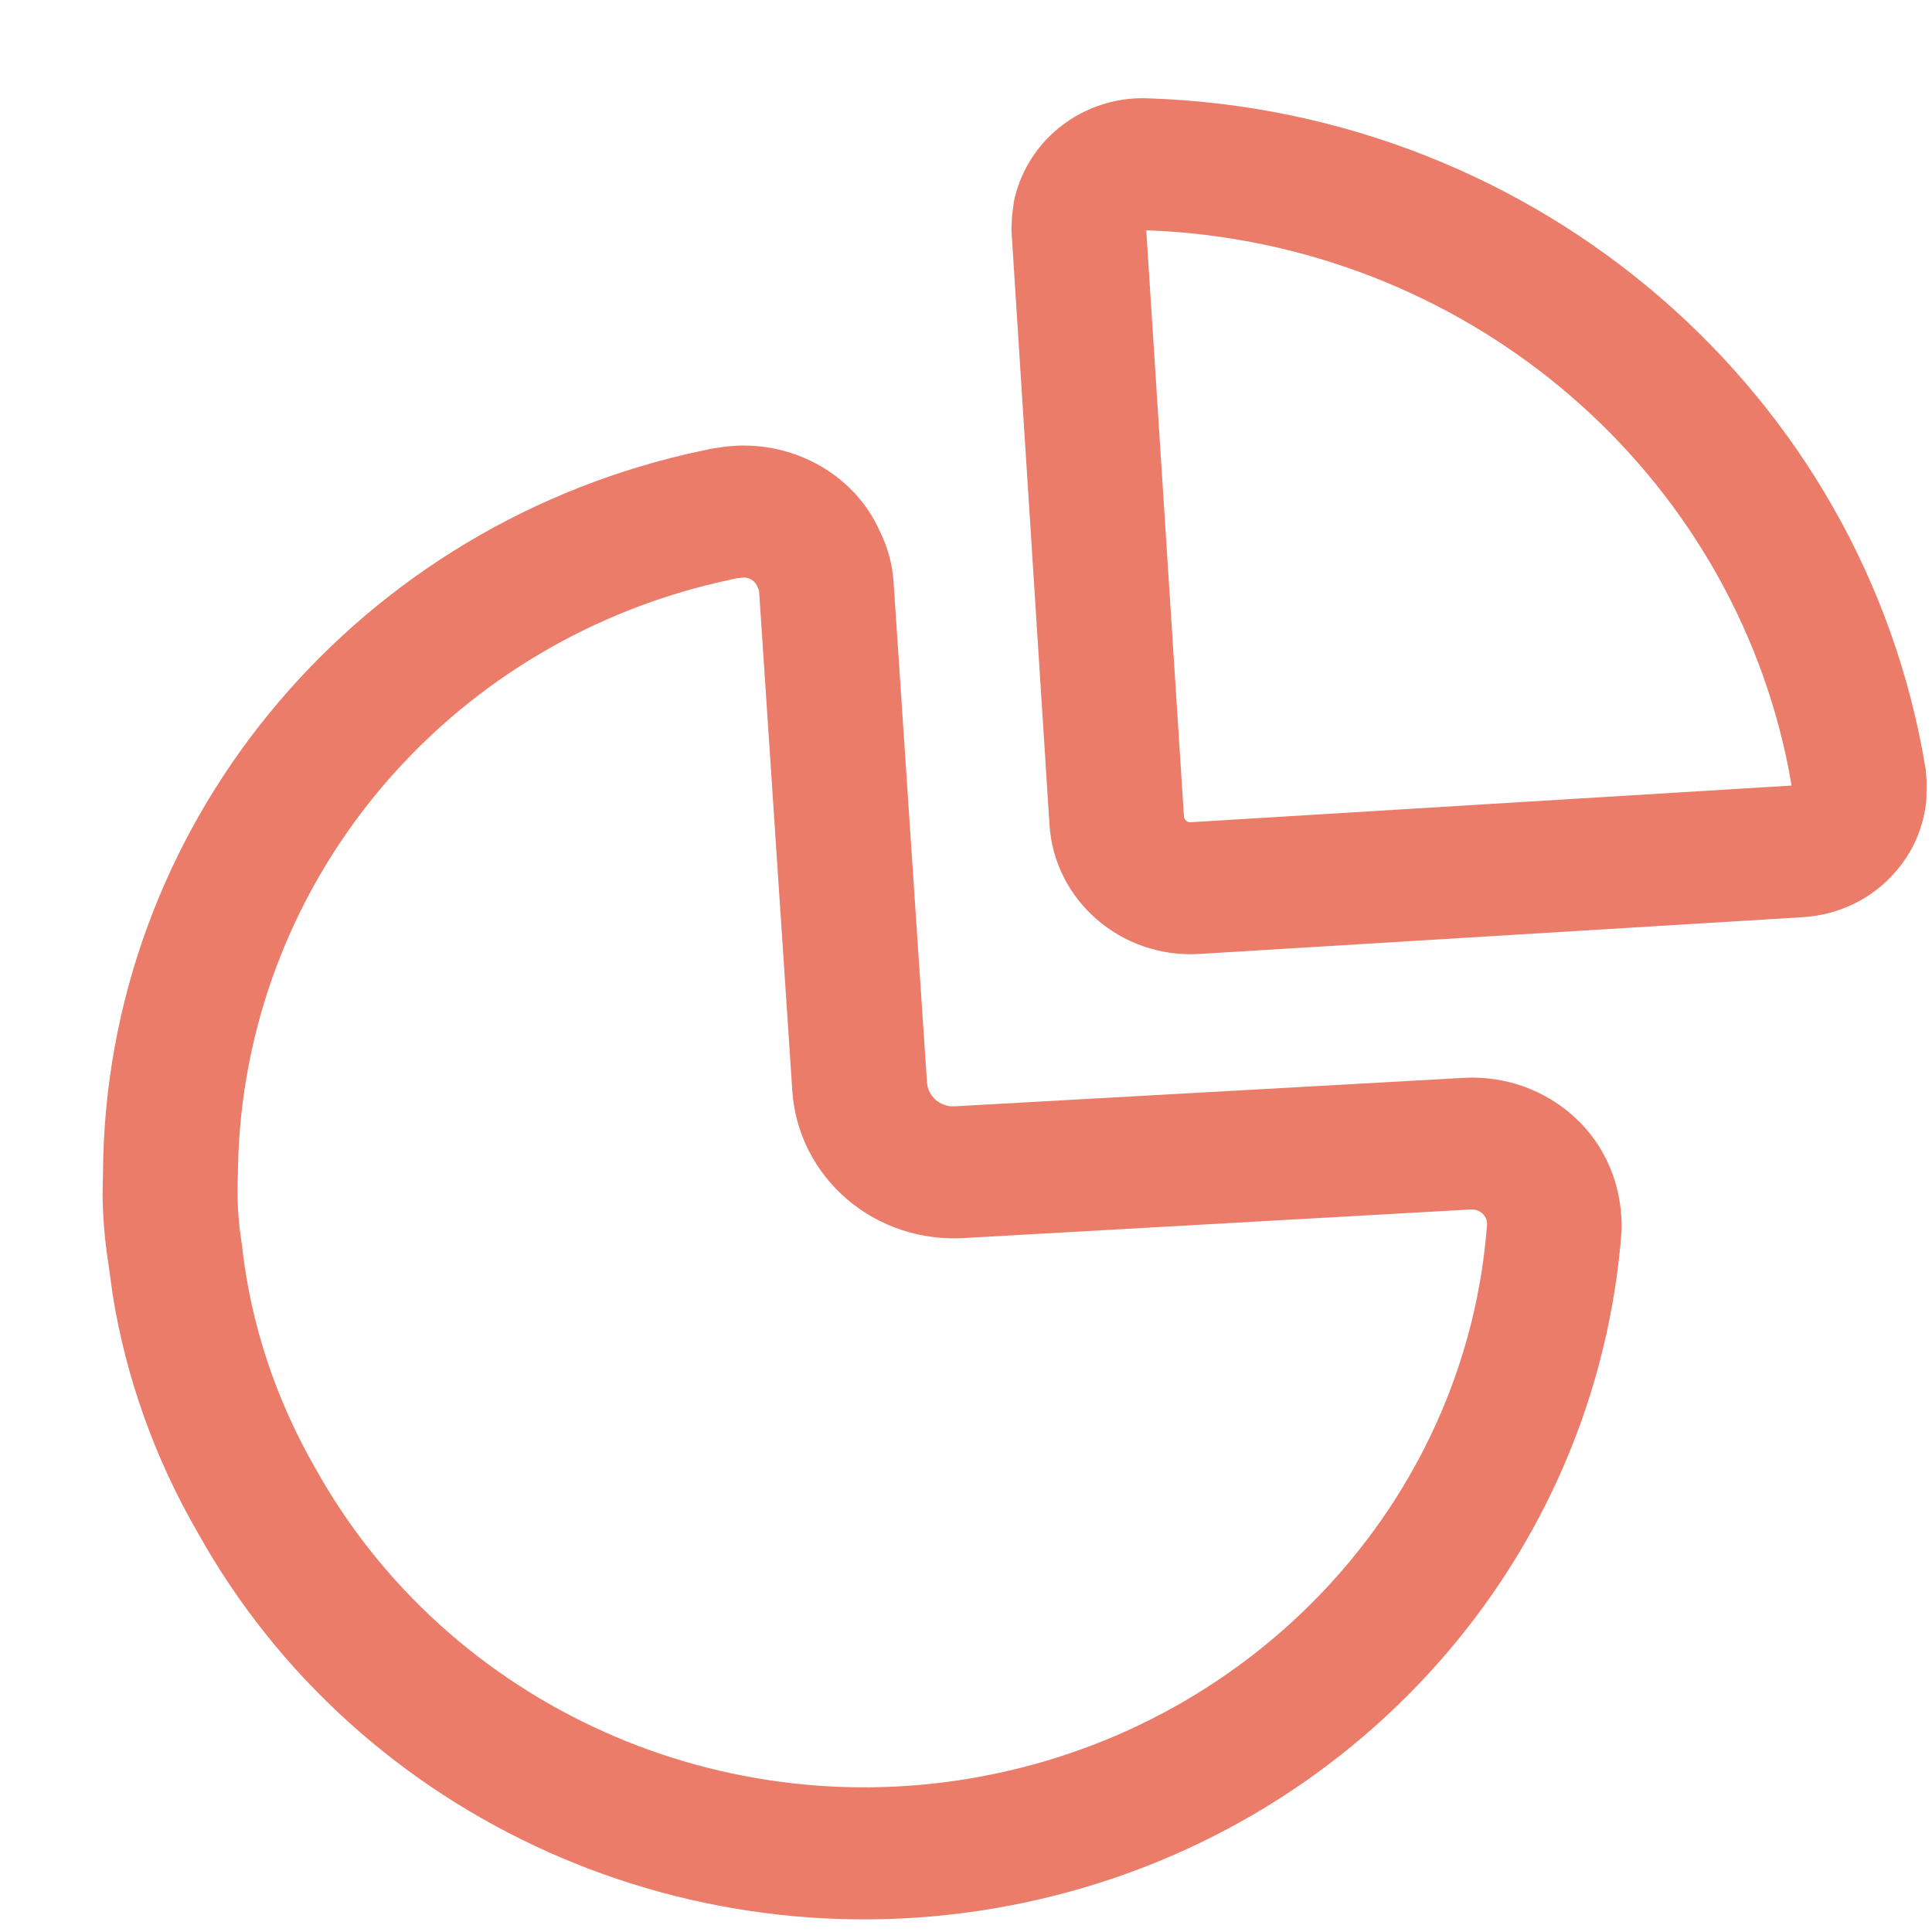
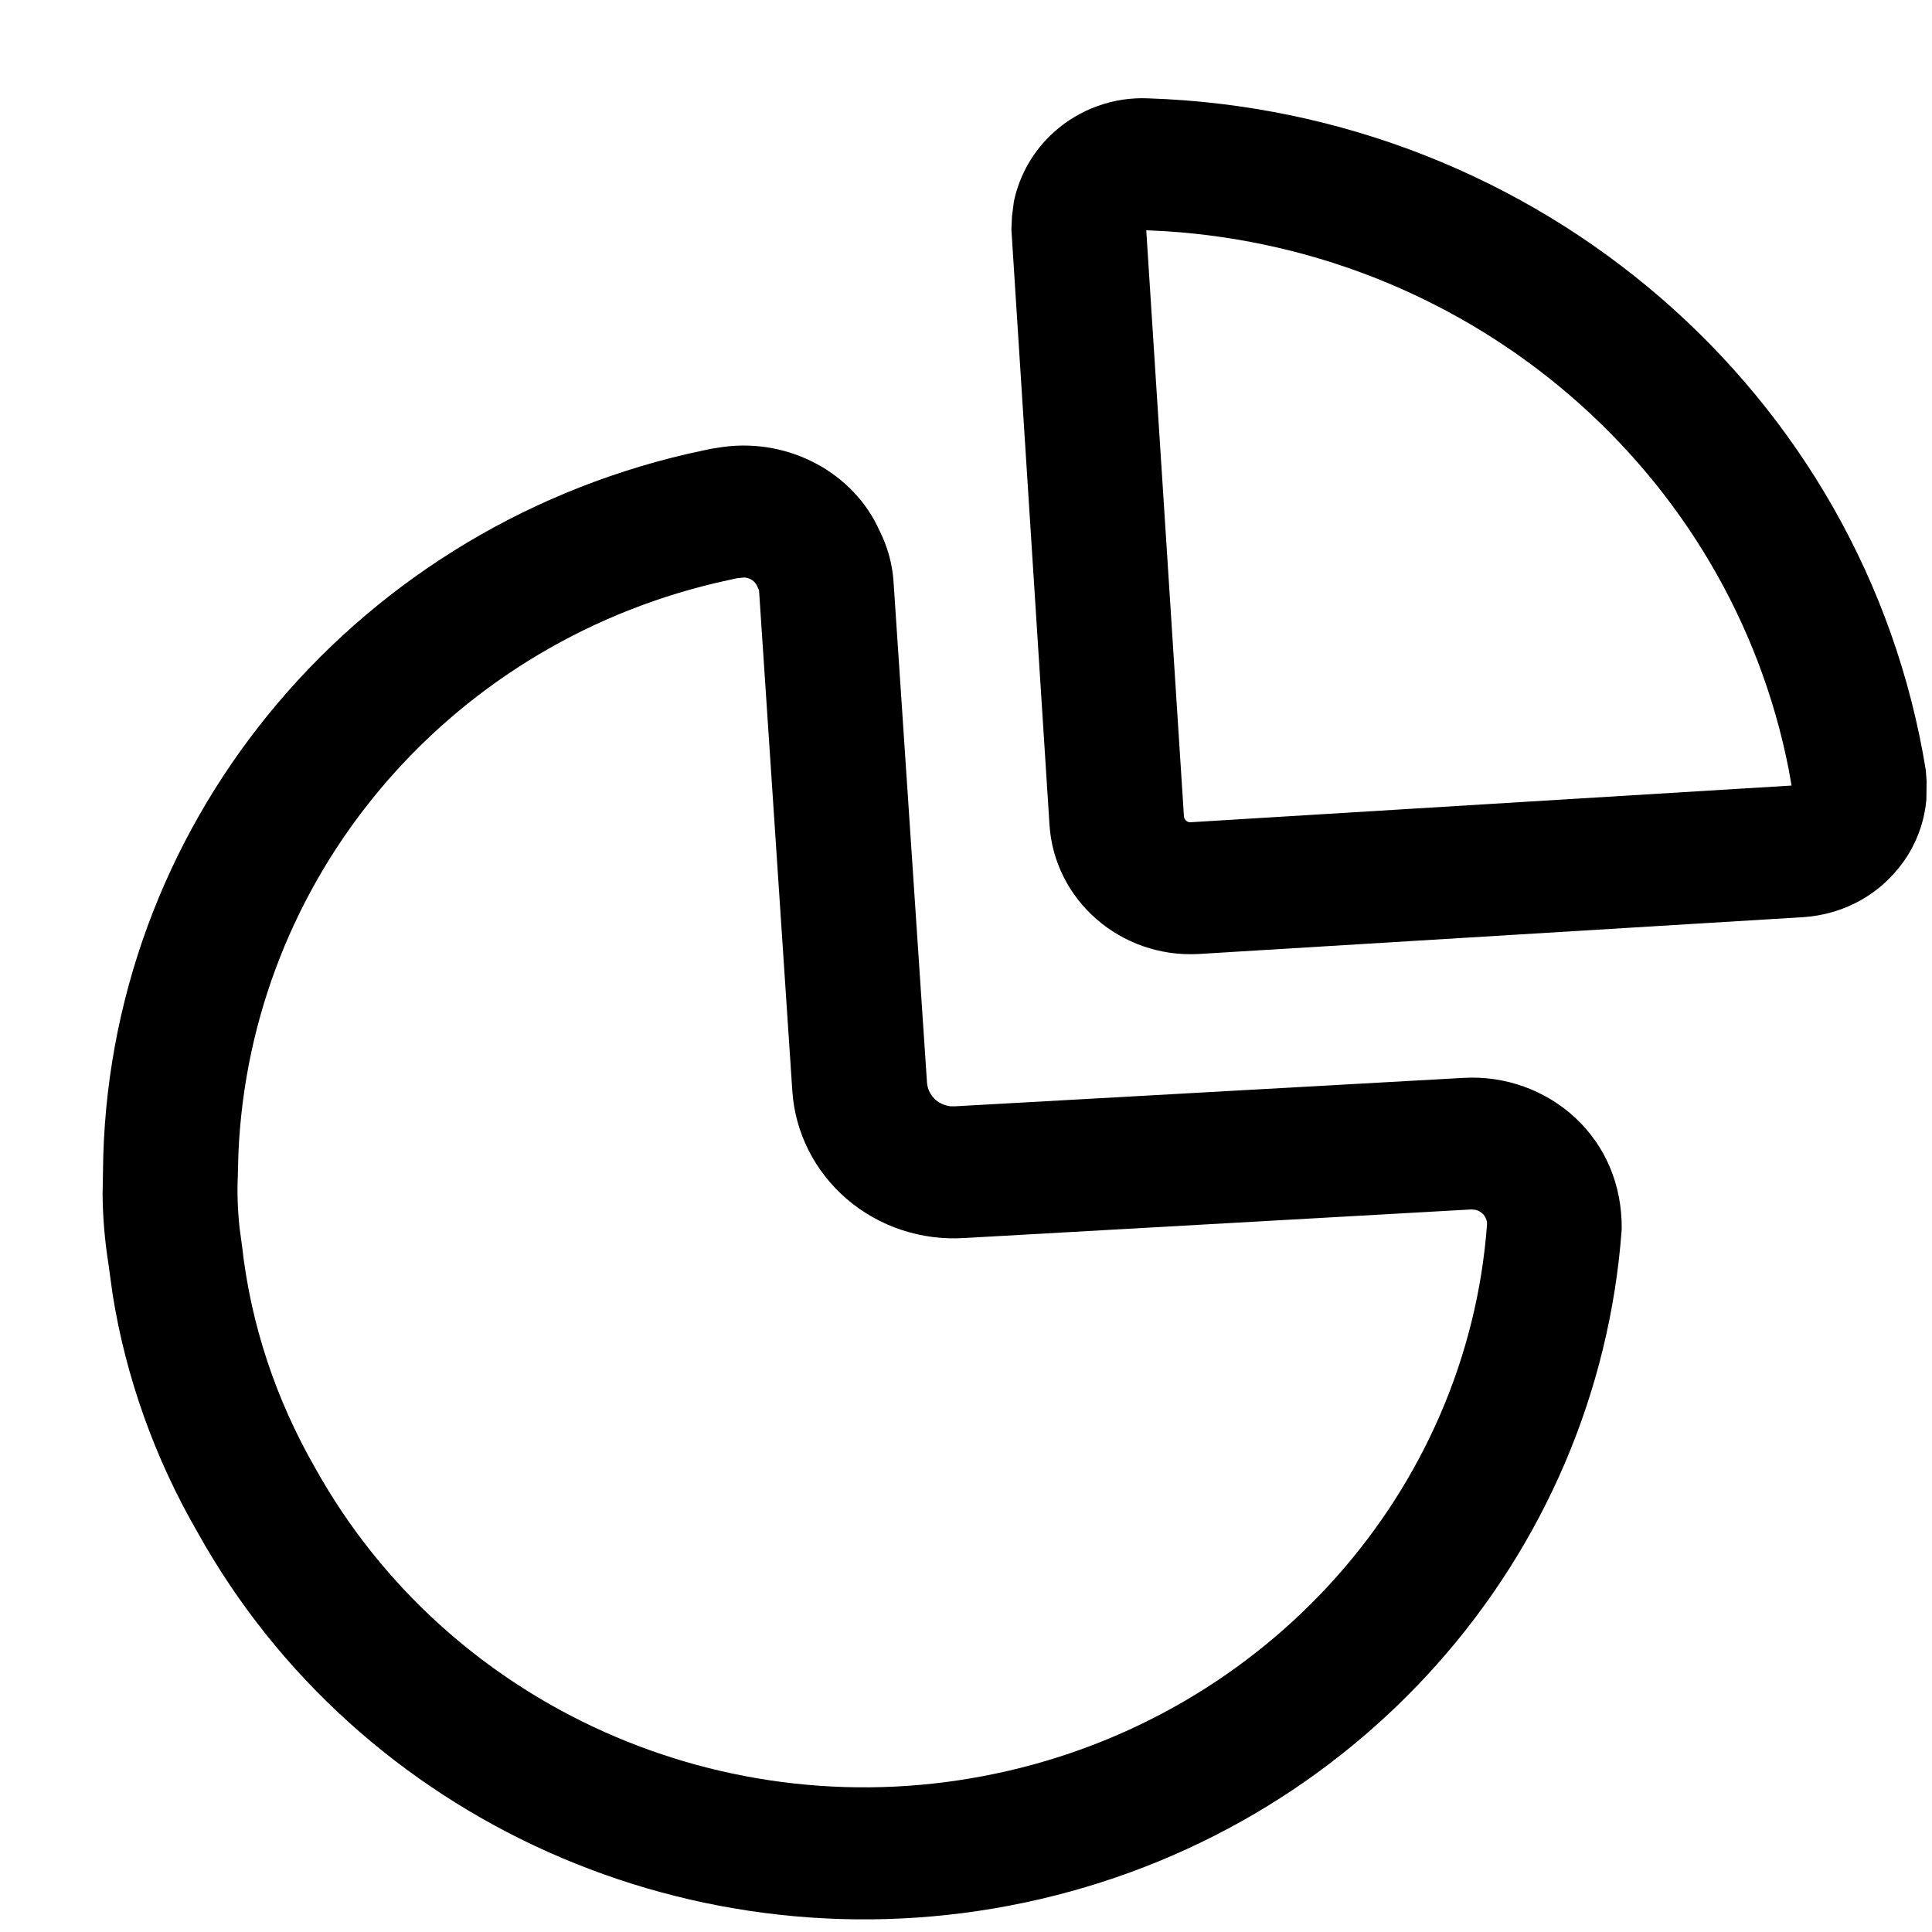
<svg xmlns="http://www.w3.org/2000/svg" width="50" height="50" viewBox="0 0 10 10" fill="none">
-   <path d="M4.553 2.748C4.594 2.83 4.619 2.919 4.625 3.012L4.798 5.602C4.8 5.637 4.817 5.67 4.844 5.694C4.865 5.711 4.89 5.722 4.918 5.726L4.947 5.726L7.577 5.579C7.79 5.567 7.999 5.642 8.154 5.786C8.309 5.931 8.396 6.131 8.394 6.362C8.27 8.066 7.013 9.485 5.307 9.847C3.601 10.209 1.855 9.427 1.023 7.932C0.8 7.547 0.651 7.126 0.583 6.7L0.561 6.54C0.542 6.42 0.532 6.299 0.531 6.183L0.533 6.069C0.545 4.29 1.801 2.757 3.56 2.349L3.68 2.323L3.745 2.313C4.085 2.268 4.419 2.447 4.553 2.748ZM3.853 2.989L3.814 2.993L3.706 3.017C2.304 3.349 1.295 4.55 1.234 5.97L1.231 6.085C1.227 6.173 1.23 6.261 1.24 6.355L1.253 6.451C1.298 6.854 1.427 7.243 1.633 7.601C2.32 8.834 3.756 9.477 5.159 9.179C6.562 8.882 7.596 7.715 7.697 6.336C7.697 6.315 7.688 6.295 7.673 6.281C7.663 6.272 7.65 6.265 7.637 6.262L7.616 6.26L4.991 6.408C4.77 6.422 4.551 6.35 4.384 6.207C4.217 6.064 4.115 5.862 4.101 5.646L3.929 3.059C3.929 3.055 3.927 3.051 3.919 3.034C3.908 3.008 3.882 2.991 3.853 2.989ZM5.942 0.509C7.963 0.575 9.652 2.034 9.968 3.987L9.972 4.042L9.971 4.137C9.959 4.277 9.902 4.411 9.807 4.517C9.689 4.652 9.52 4.734 9.337 4.747L6.202 4.938C5.8 4.959 5.456 4.659 5.432 4.267L5.235 1.189L5.238 1.12L5.248 1.042C5.277 0.905 5.349 0.779 5.455 0.684C5.588 0.564 5.765 0.501 5.942 0.509ZM5.933 1.192L6.128 4.225C6.129 4.243 6.146 4.257 6.161 4.256L9.273 4.066L9.258 3.981C8.956 2.445 7.631 1.3 6.036 1.197L5.933 1.192Z" fill="#EA7C69" />
+   <path d="M4.553 2.748C4.594 2.83 4.619 2.919 4.625 3.012L4.798 5.602C4.8 5.637 4.817 5.67 4.844 5.694C4.865 5.711 4.89 5.722 4.918 5.726L4.947 5.726L7.577 5.579C7.79 5.567 7.999 5.642 8.154 5.786C8.309 5.931 8.396 6.131 8.394 6.362C8.27 8.066 7.013 9.485 5.307 9.847C3.601 10.209 1.855 9.427 1.023 7.932C0.8 7.547 0.651 7.126 0.583 6.7L0.561 6.54C0.542 6.42 0.532 6.299 0.531 6.183L0.533 6.069C0.545 4.29 1.801 2.757 3.56 2.349L3.68 2.323L3.745 2.313C4.085 2.268 4.419 2.447 4.553 2.748ZM3.853 2.989L3.814 2.993L3.706 3.017C2.304 3.349 1.295 4.55 1.234 5.97L1.231 6.085C1.227 6.173 1.23 6.261 1.24 6.355L1.253 6.451C1.298 6.854 1.427 7.243 1.633 7.601C2.32 8.834 3.756 9.477 5.159 9.179C6.562 8.882 7.596 7.715 7.697 6.336C7.697 6.315 7.688 6.295 7.673 6.281C7.663 6.272 7.65 6.265 7.637 6.262L7.616 6.26L4.991 6.408C4.77 6.422 4.551 6.35 4.384 6.207C4.217 6.064 4.115 5.862 4.101 5.646L3.929 3.059C3.929 3.055 3.927 3.051 3.919 3.034C3.908 3.008 3.882 2.991 3.853 2.989ZM5.942 0.509C7.963 0.575 9.652 2.034 9.968 3.987L9.972 4.042L9.971 4.137C9.959 4.277 9.902 4.411 9.807 4.517C9.689 4.652 9.52 4.734 9.337 4.747L6.202 4.938C5.8 4.959 5.456 4.659 5.432 4.267L5.235 1.189L5.238 1.12L5.248 1.042C5.277 0.905 5.349 0.779 5.455 0.684C5.588 0.564 5.765 0.501 5.942 0.509ZM5.933 1.192L6.128 4.225C6.129 4.243 6.146 4.257 6.161 4.256L9.273 4.066L9.258 3.981C8.956 2.445 7.631 1.3 6.036 1.197L5.933 1.192Z" fill="currentColor" />
</svg>
